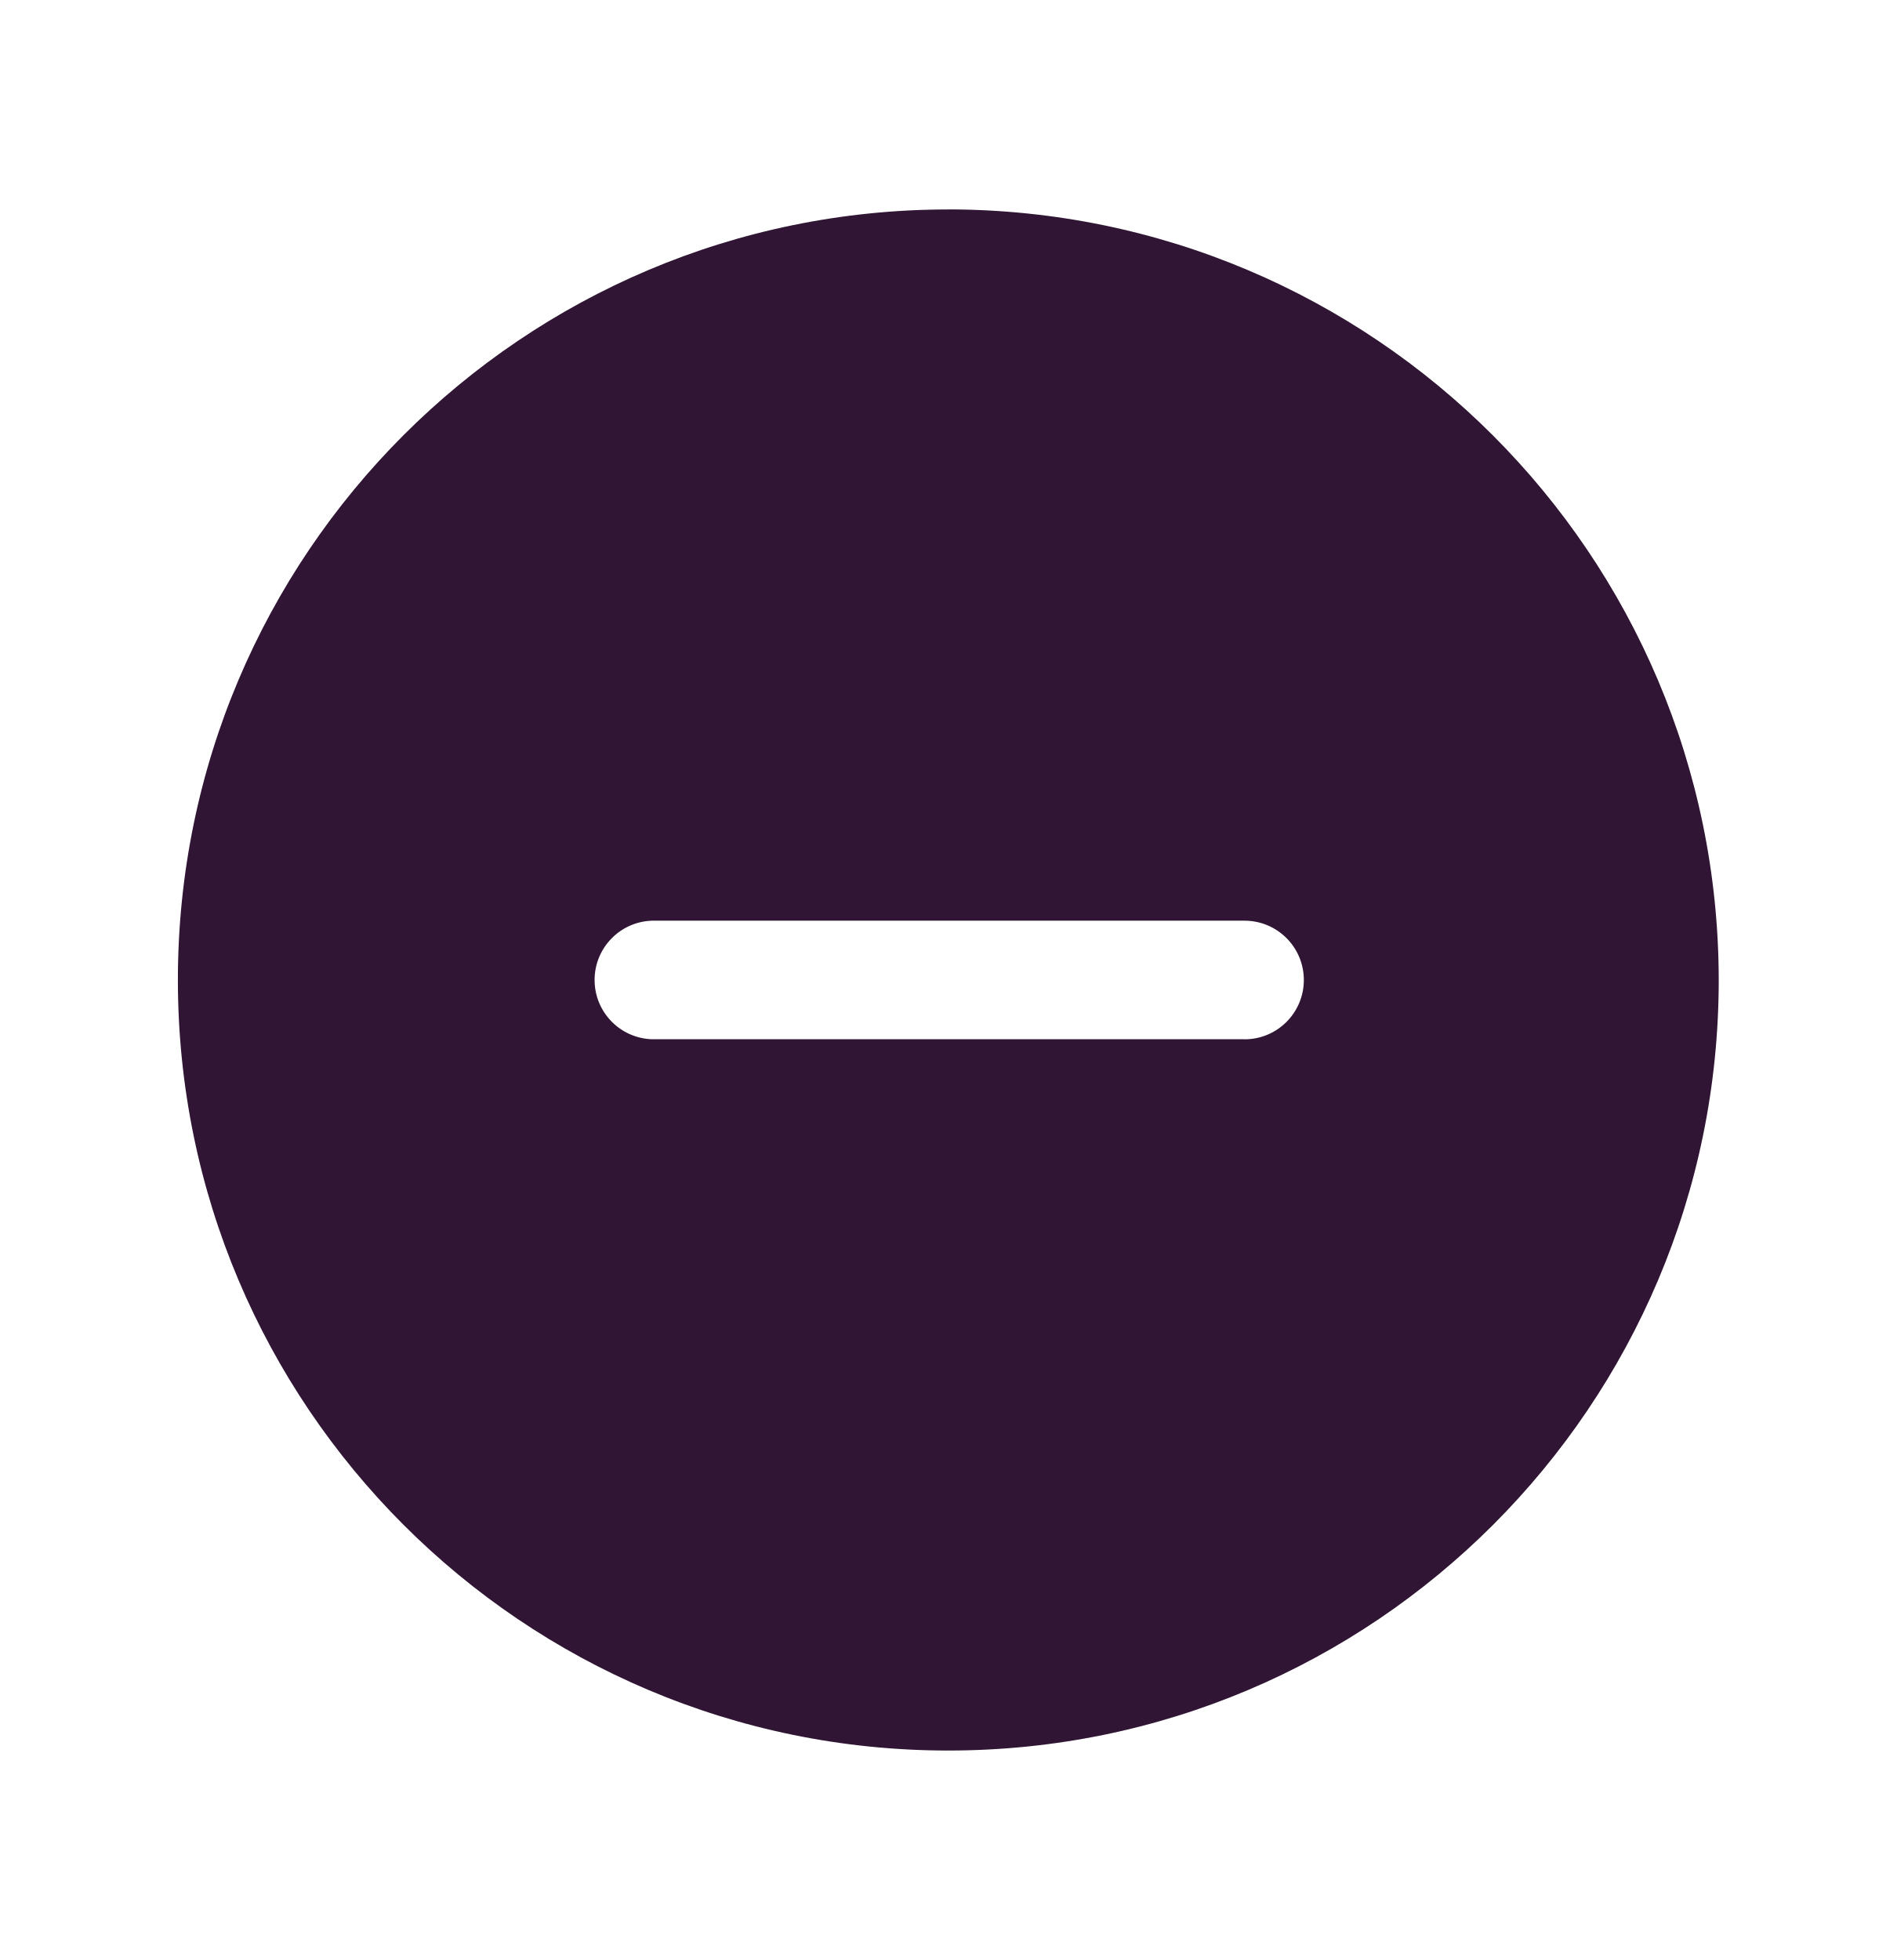
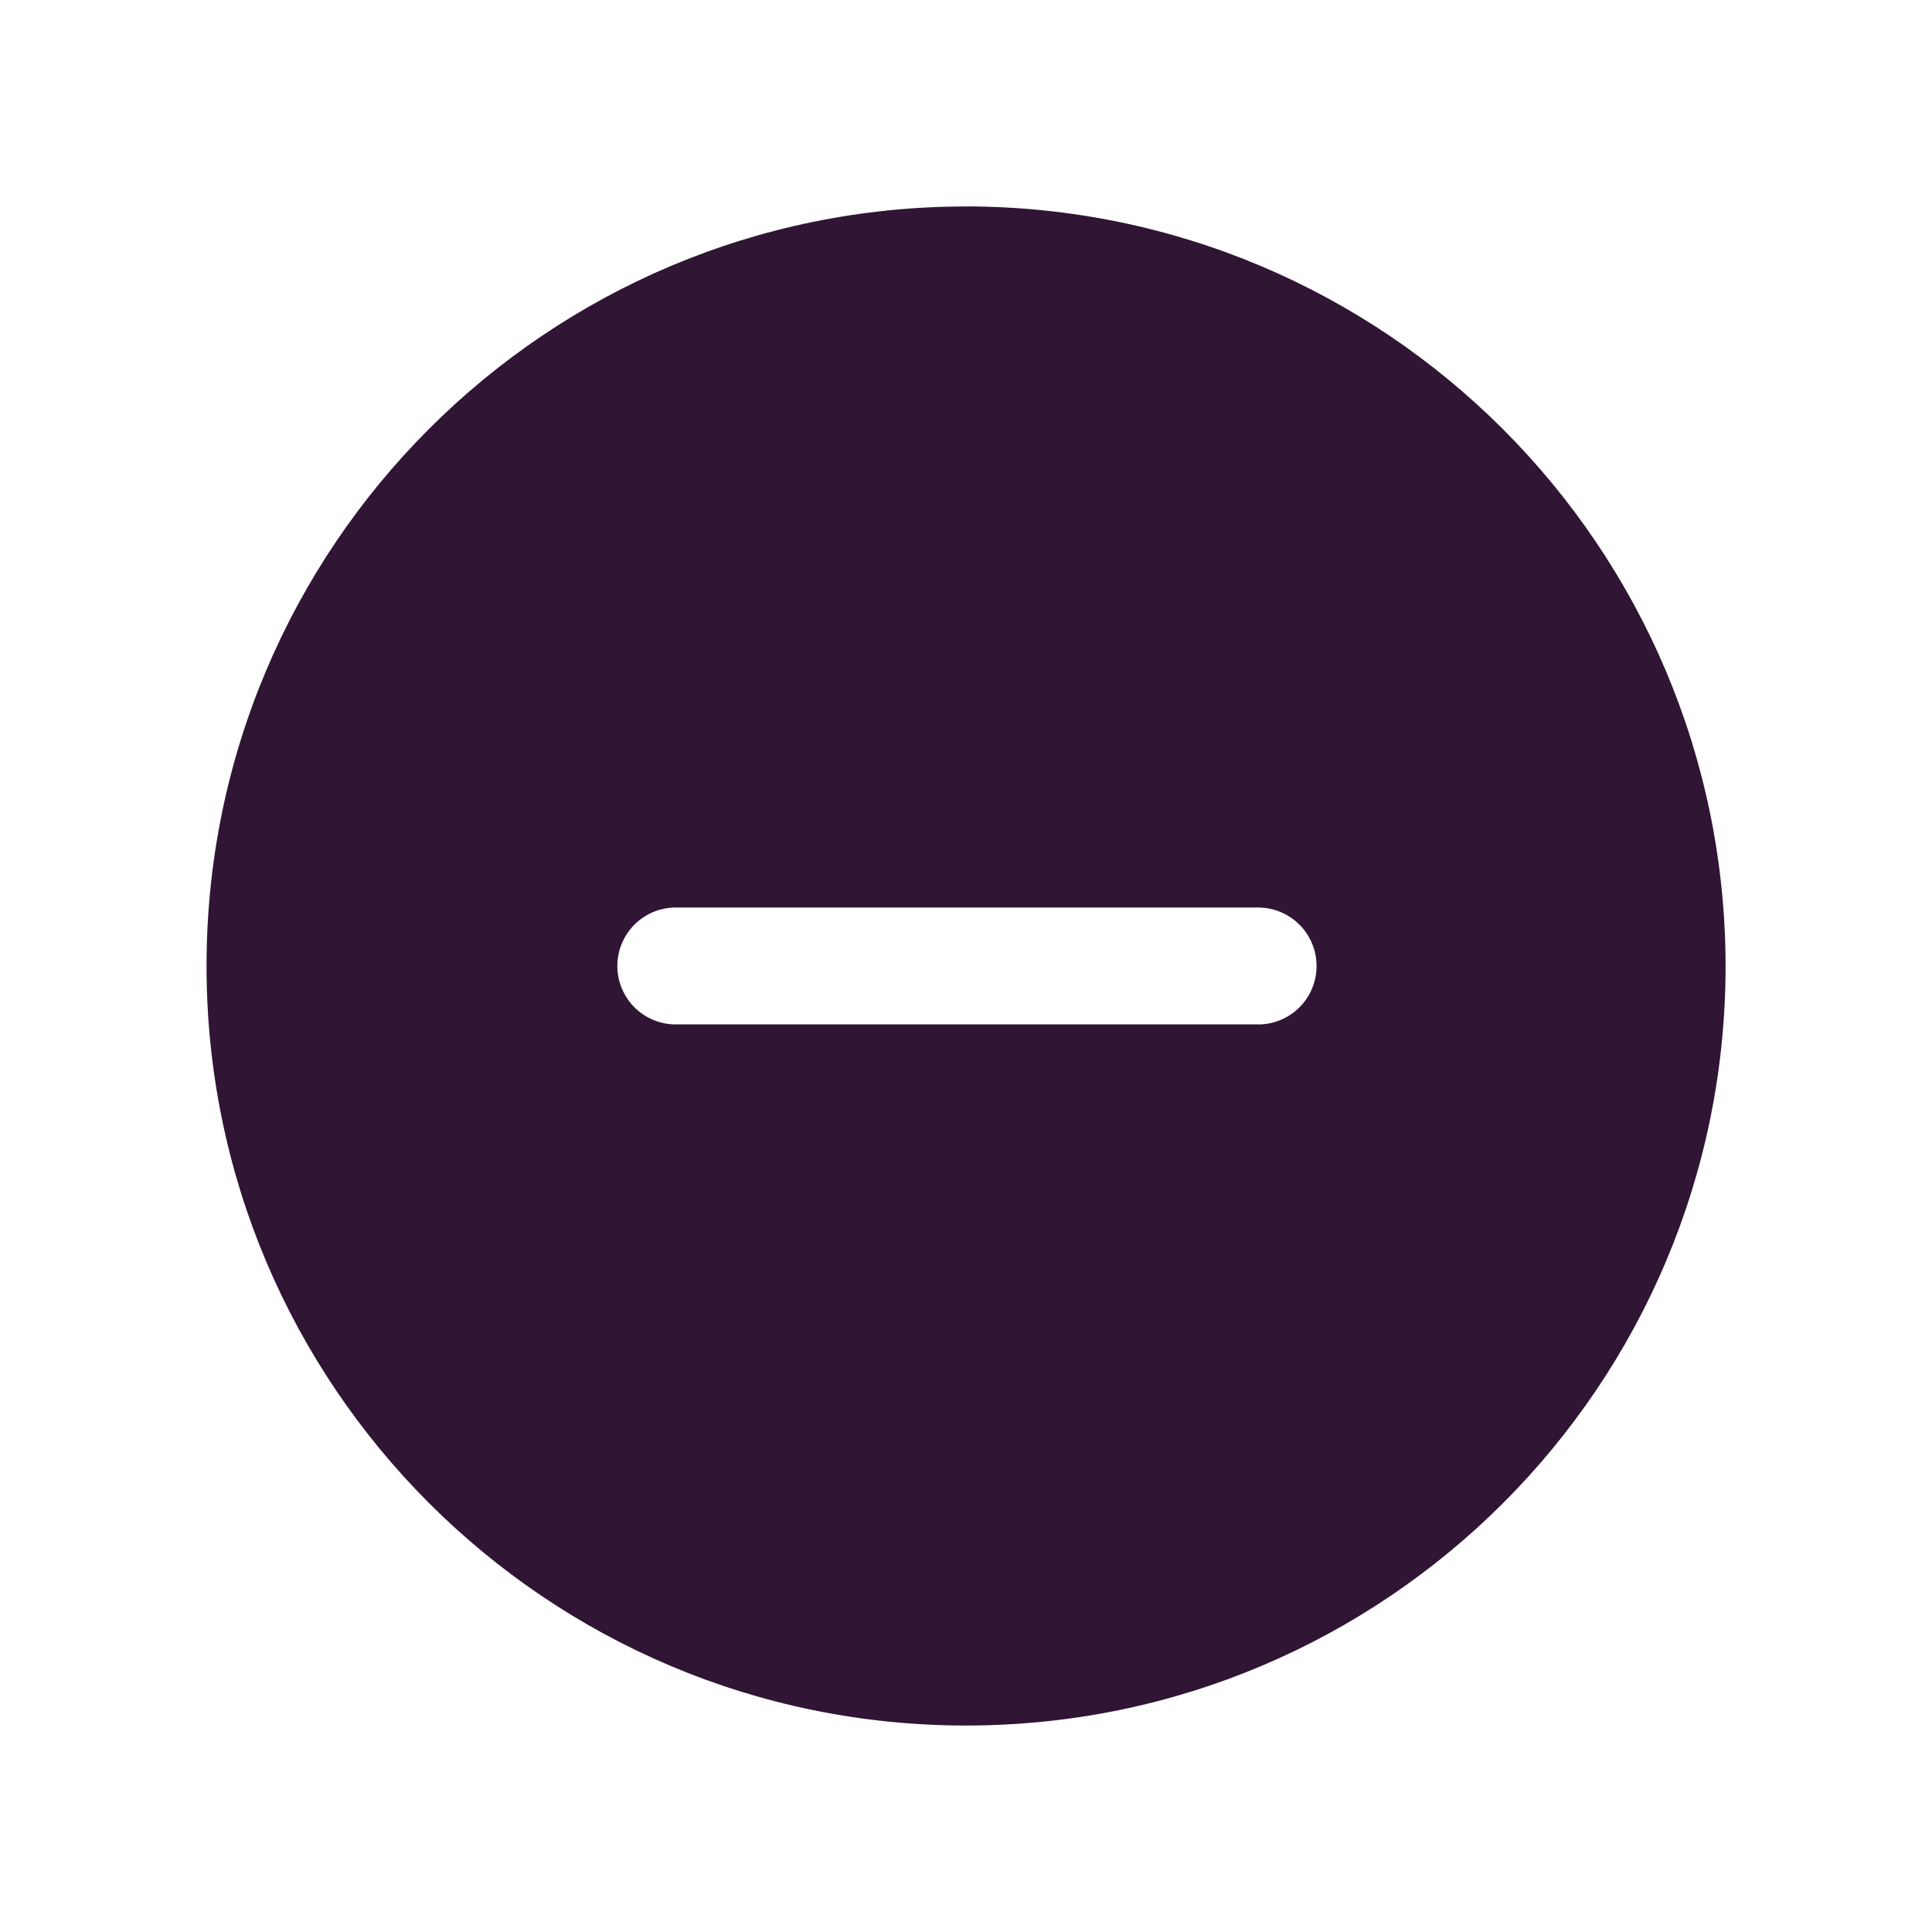
- <svg xmlns="http://www.w3.org/2000/svg" width="30" height="31" fill="none" viewBox="0 0 30 31">
+ <svg xmlns="http://www.w3.org/2000/svg" width="18" height="18" fill="none" viewBox="0 0 30 31">
  <path fill="#301534" d="M15 3.313A12.187 12.187 0 1 0 27.188 15.5 12.2 12.2 0 0 0 15 3.312Zm4.688 13.124h-9.375a.938.938 0 0 1 0-1.875h9.374a.938.938 0 0 1 0 1.876Z" />
</svg>
